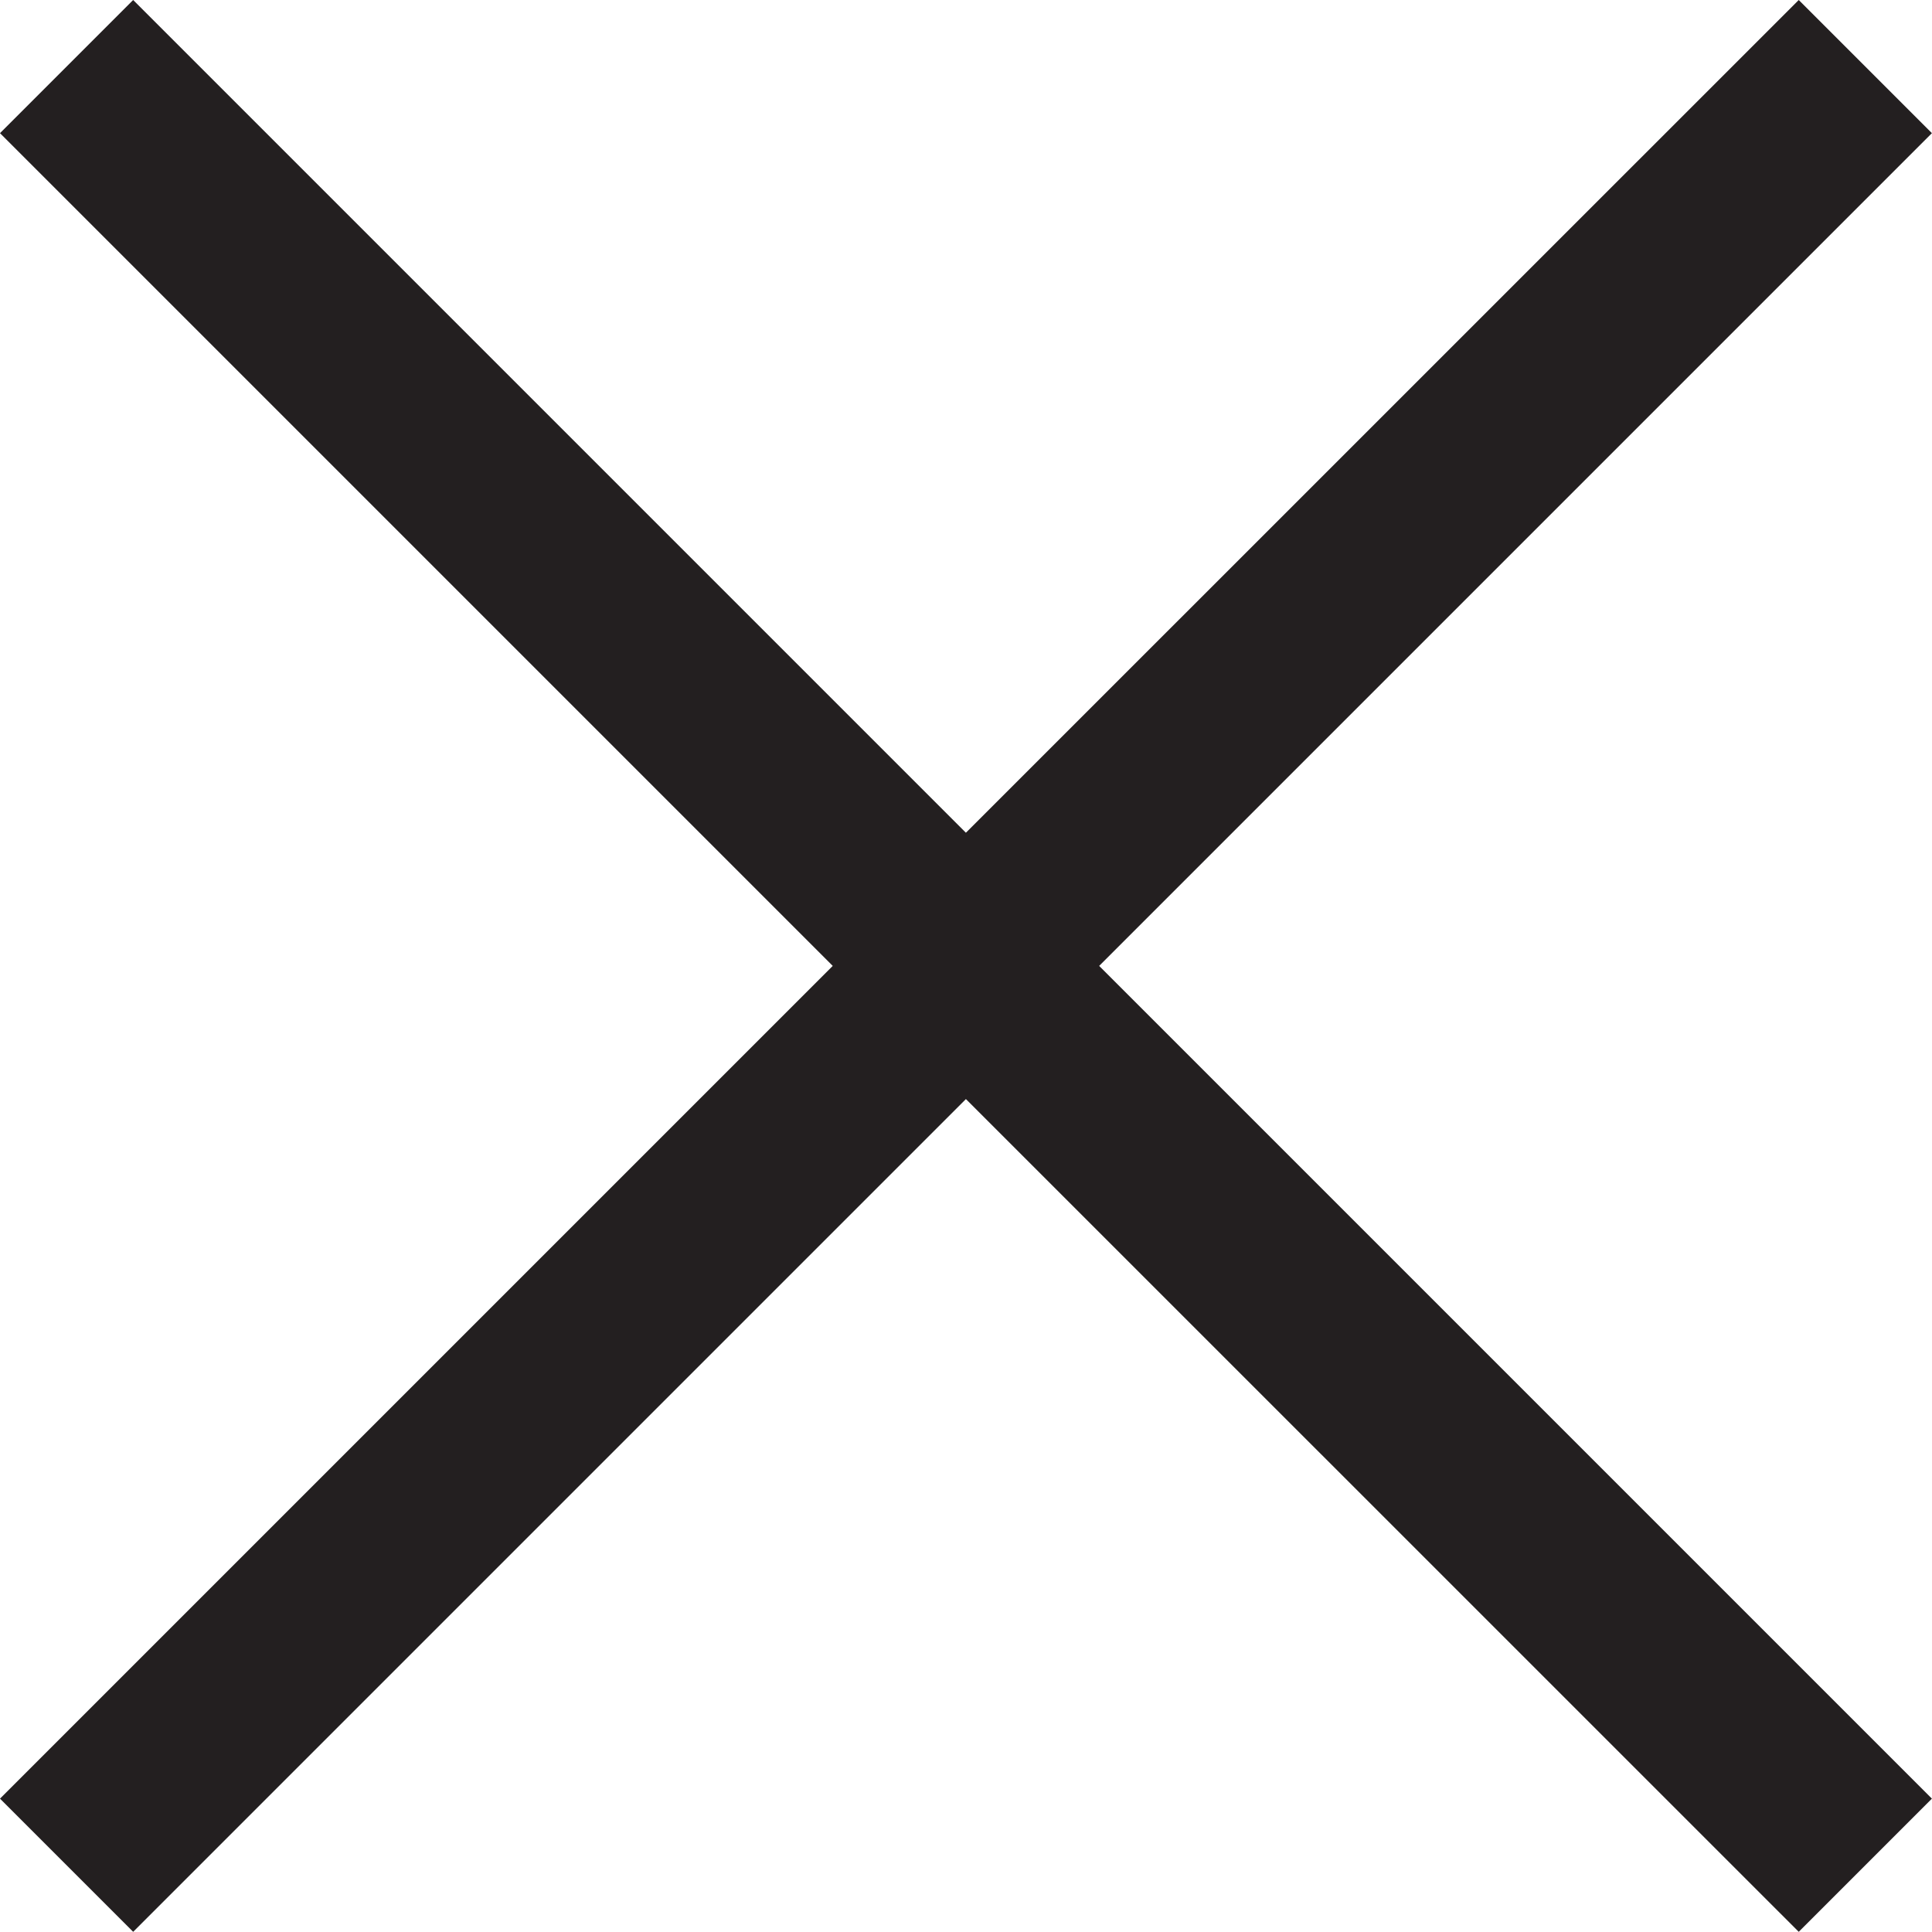
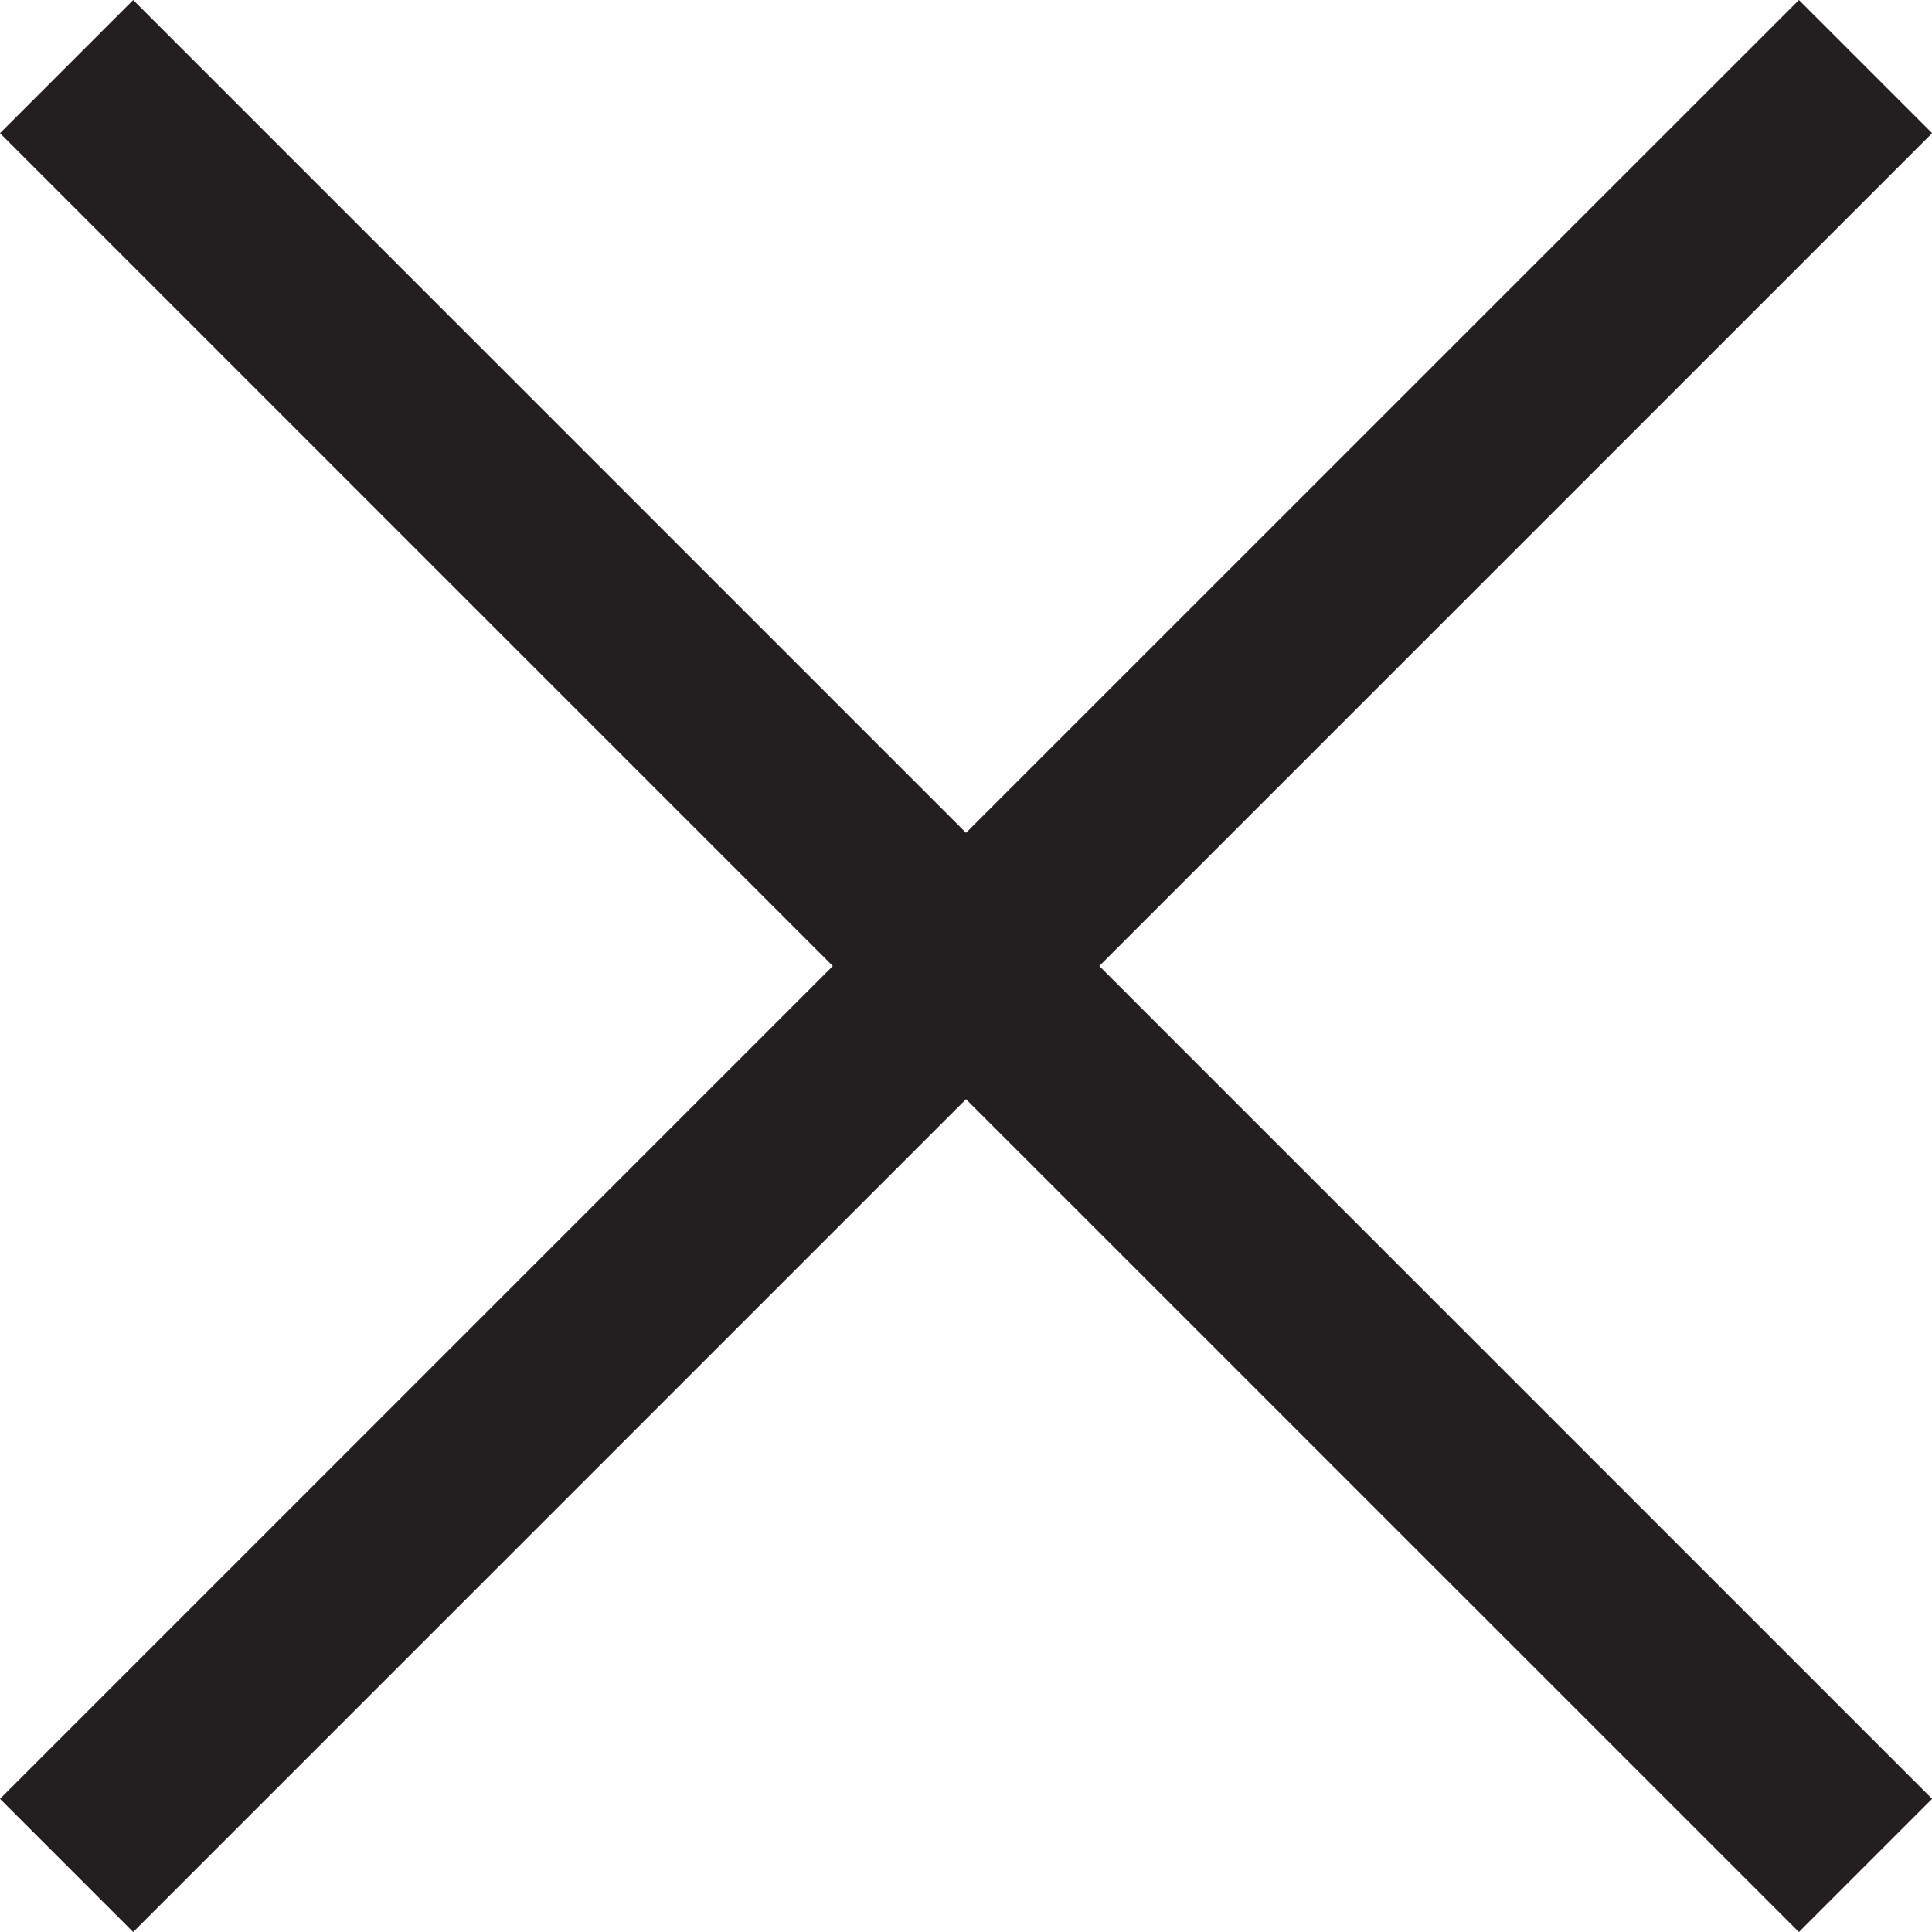
- <svg xmlns="http://www.w3.org/2000/svg" width="20.514" height="20.512">
+ <svg xmlns="http://www.w3.org/2000/svg">
  <path fill="#231F20" d="M20.513 1.414L19.099 0l-8.843 8.842L1.414 0 0 1.414l8.842 8.842L0 19.098l1.414 1.414 8.842-8.842 8.843 8.842 1.414-1.414-8.842-8.842z" />
</svg>
